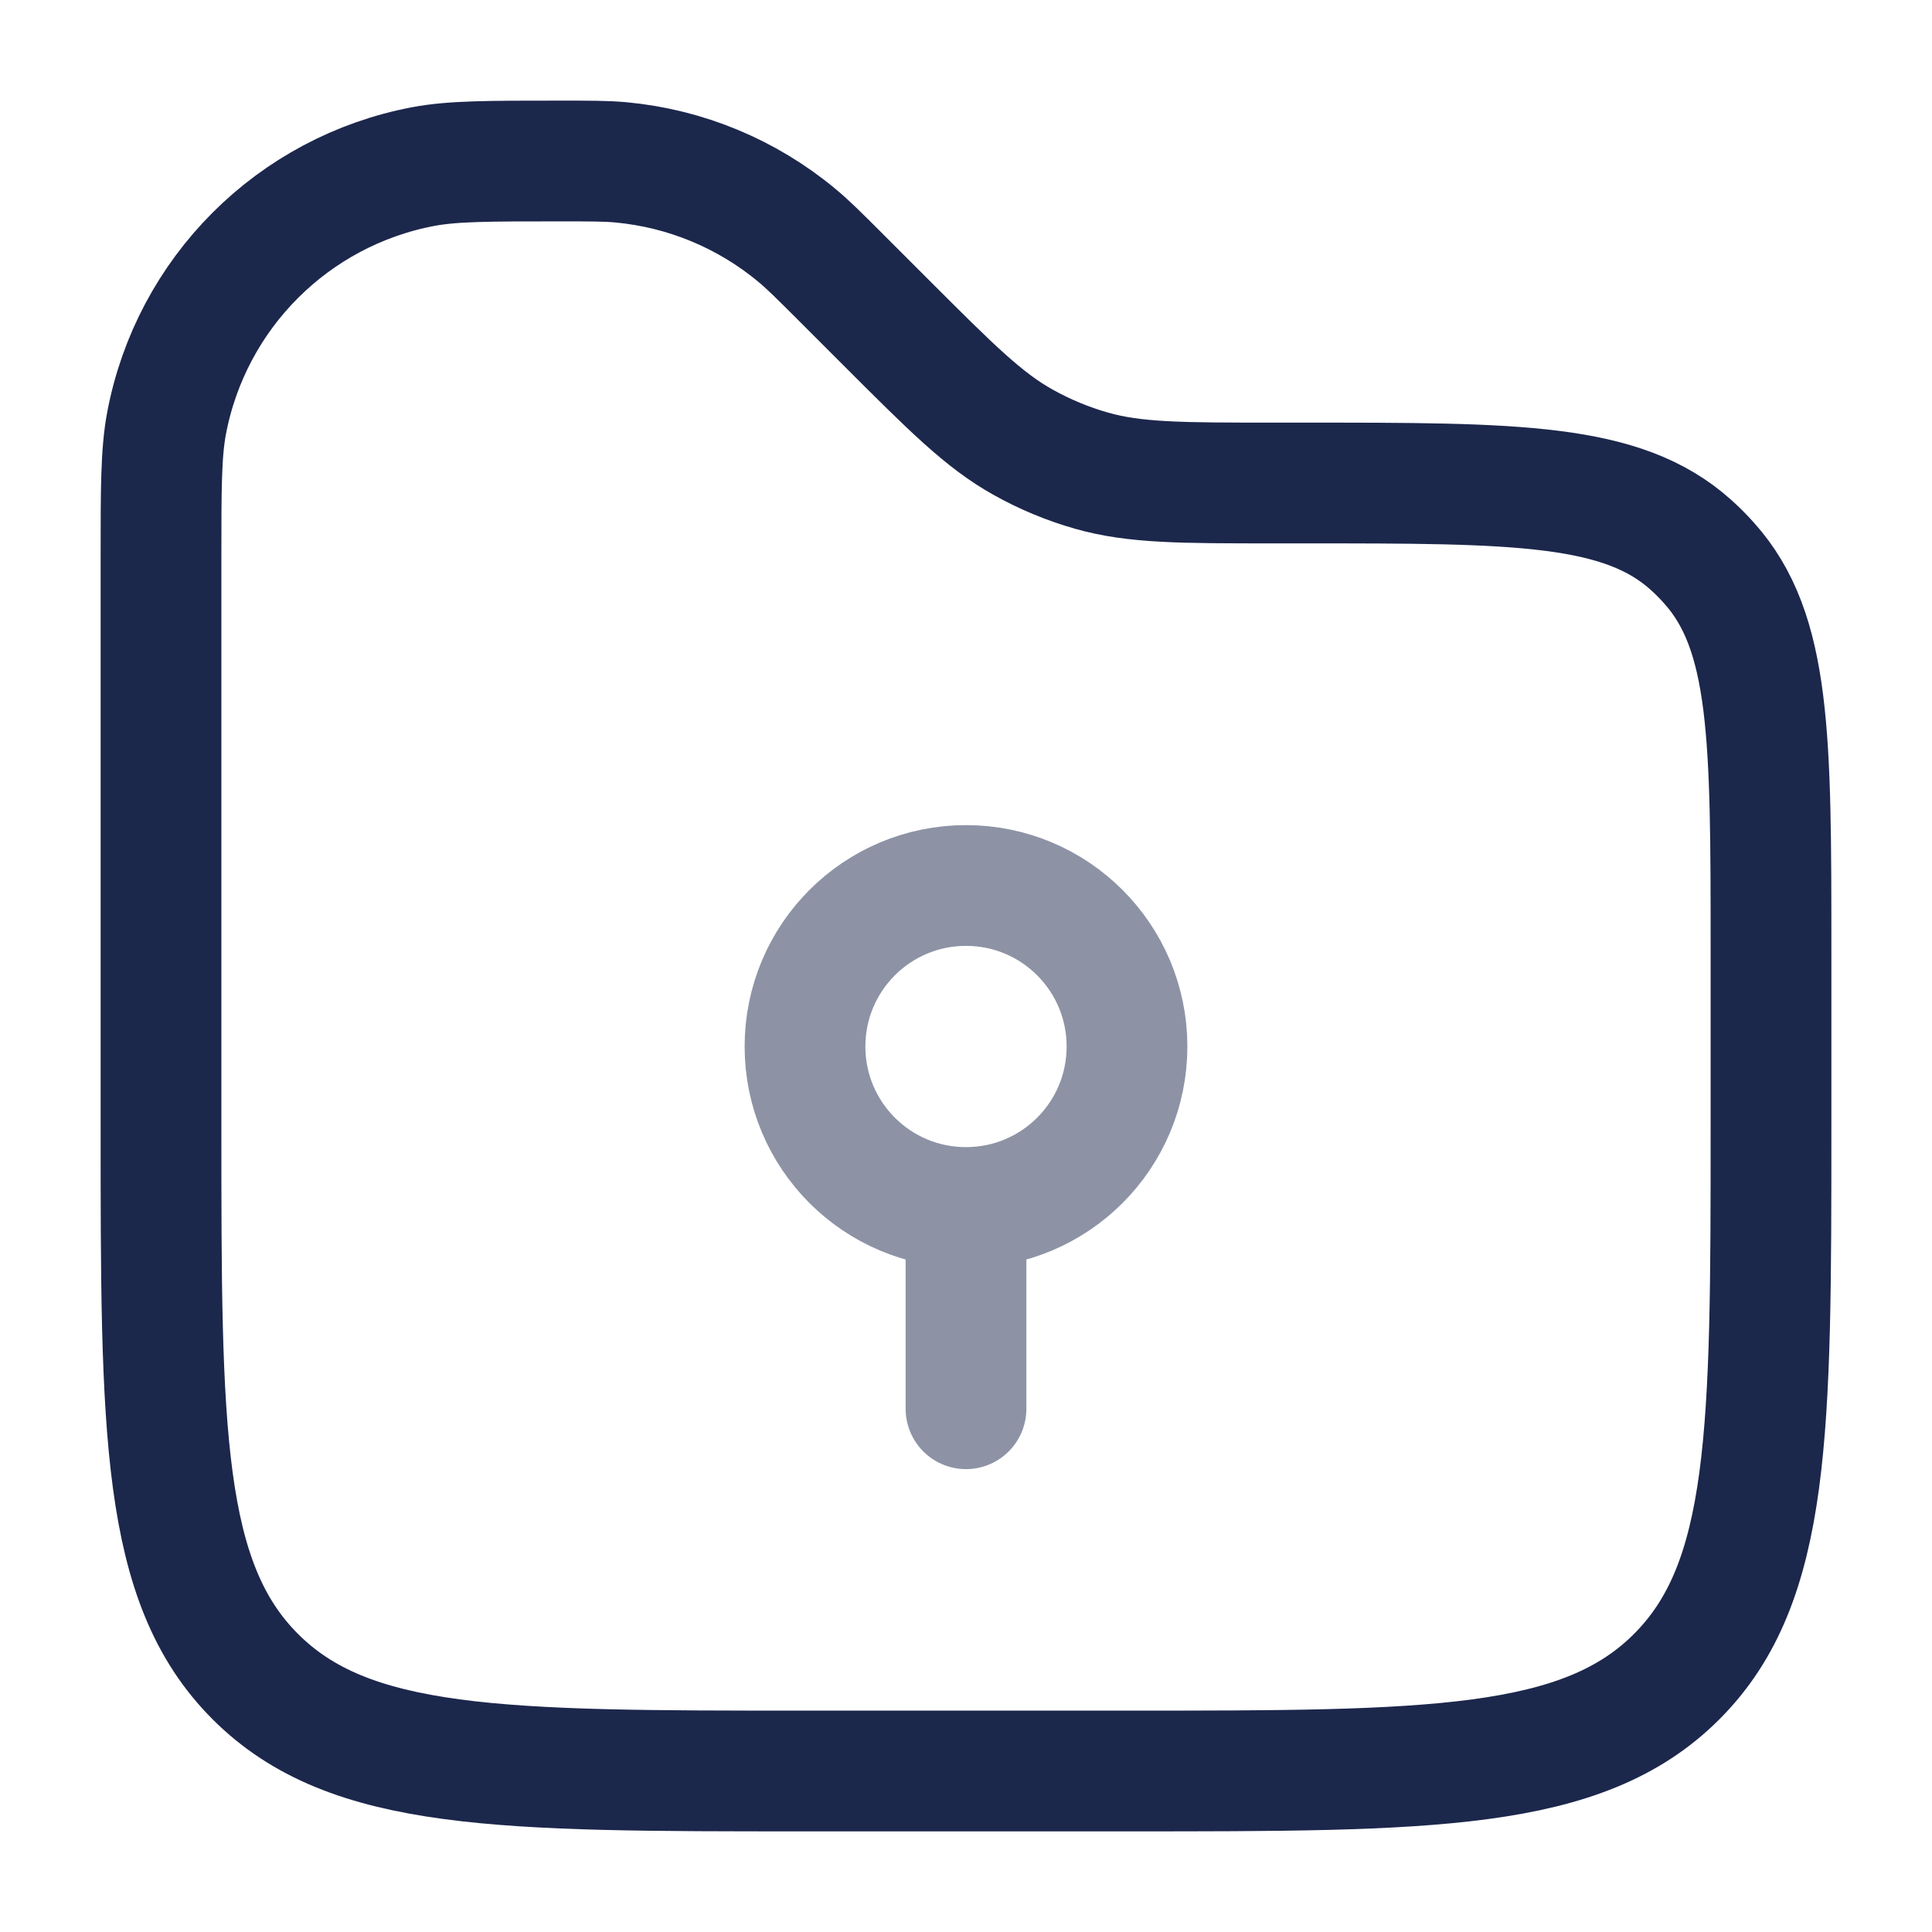
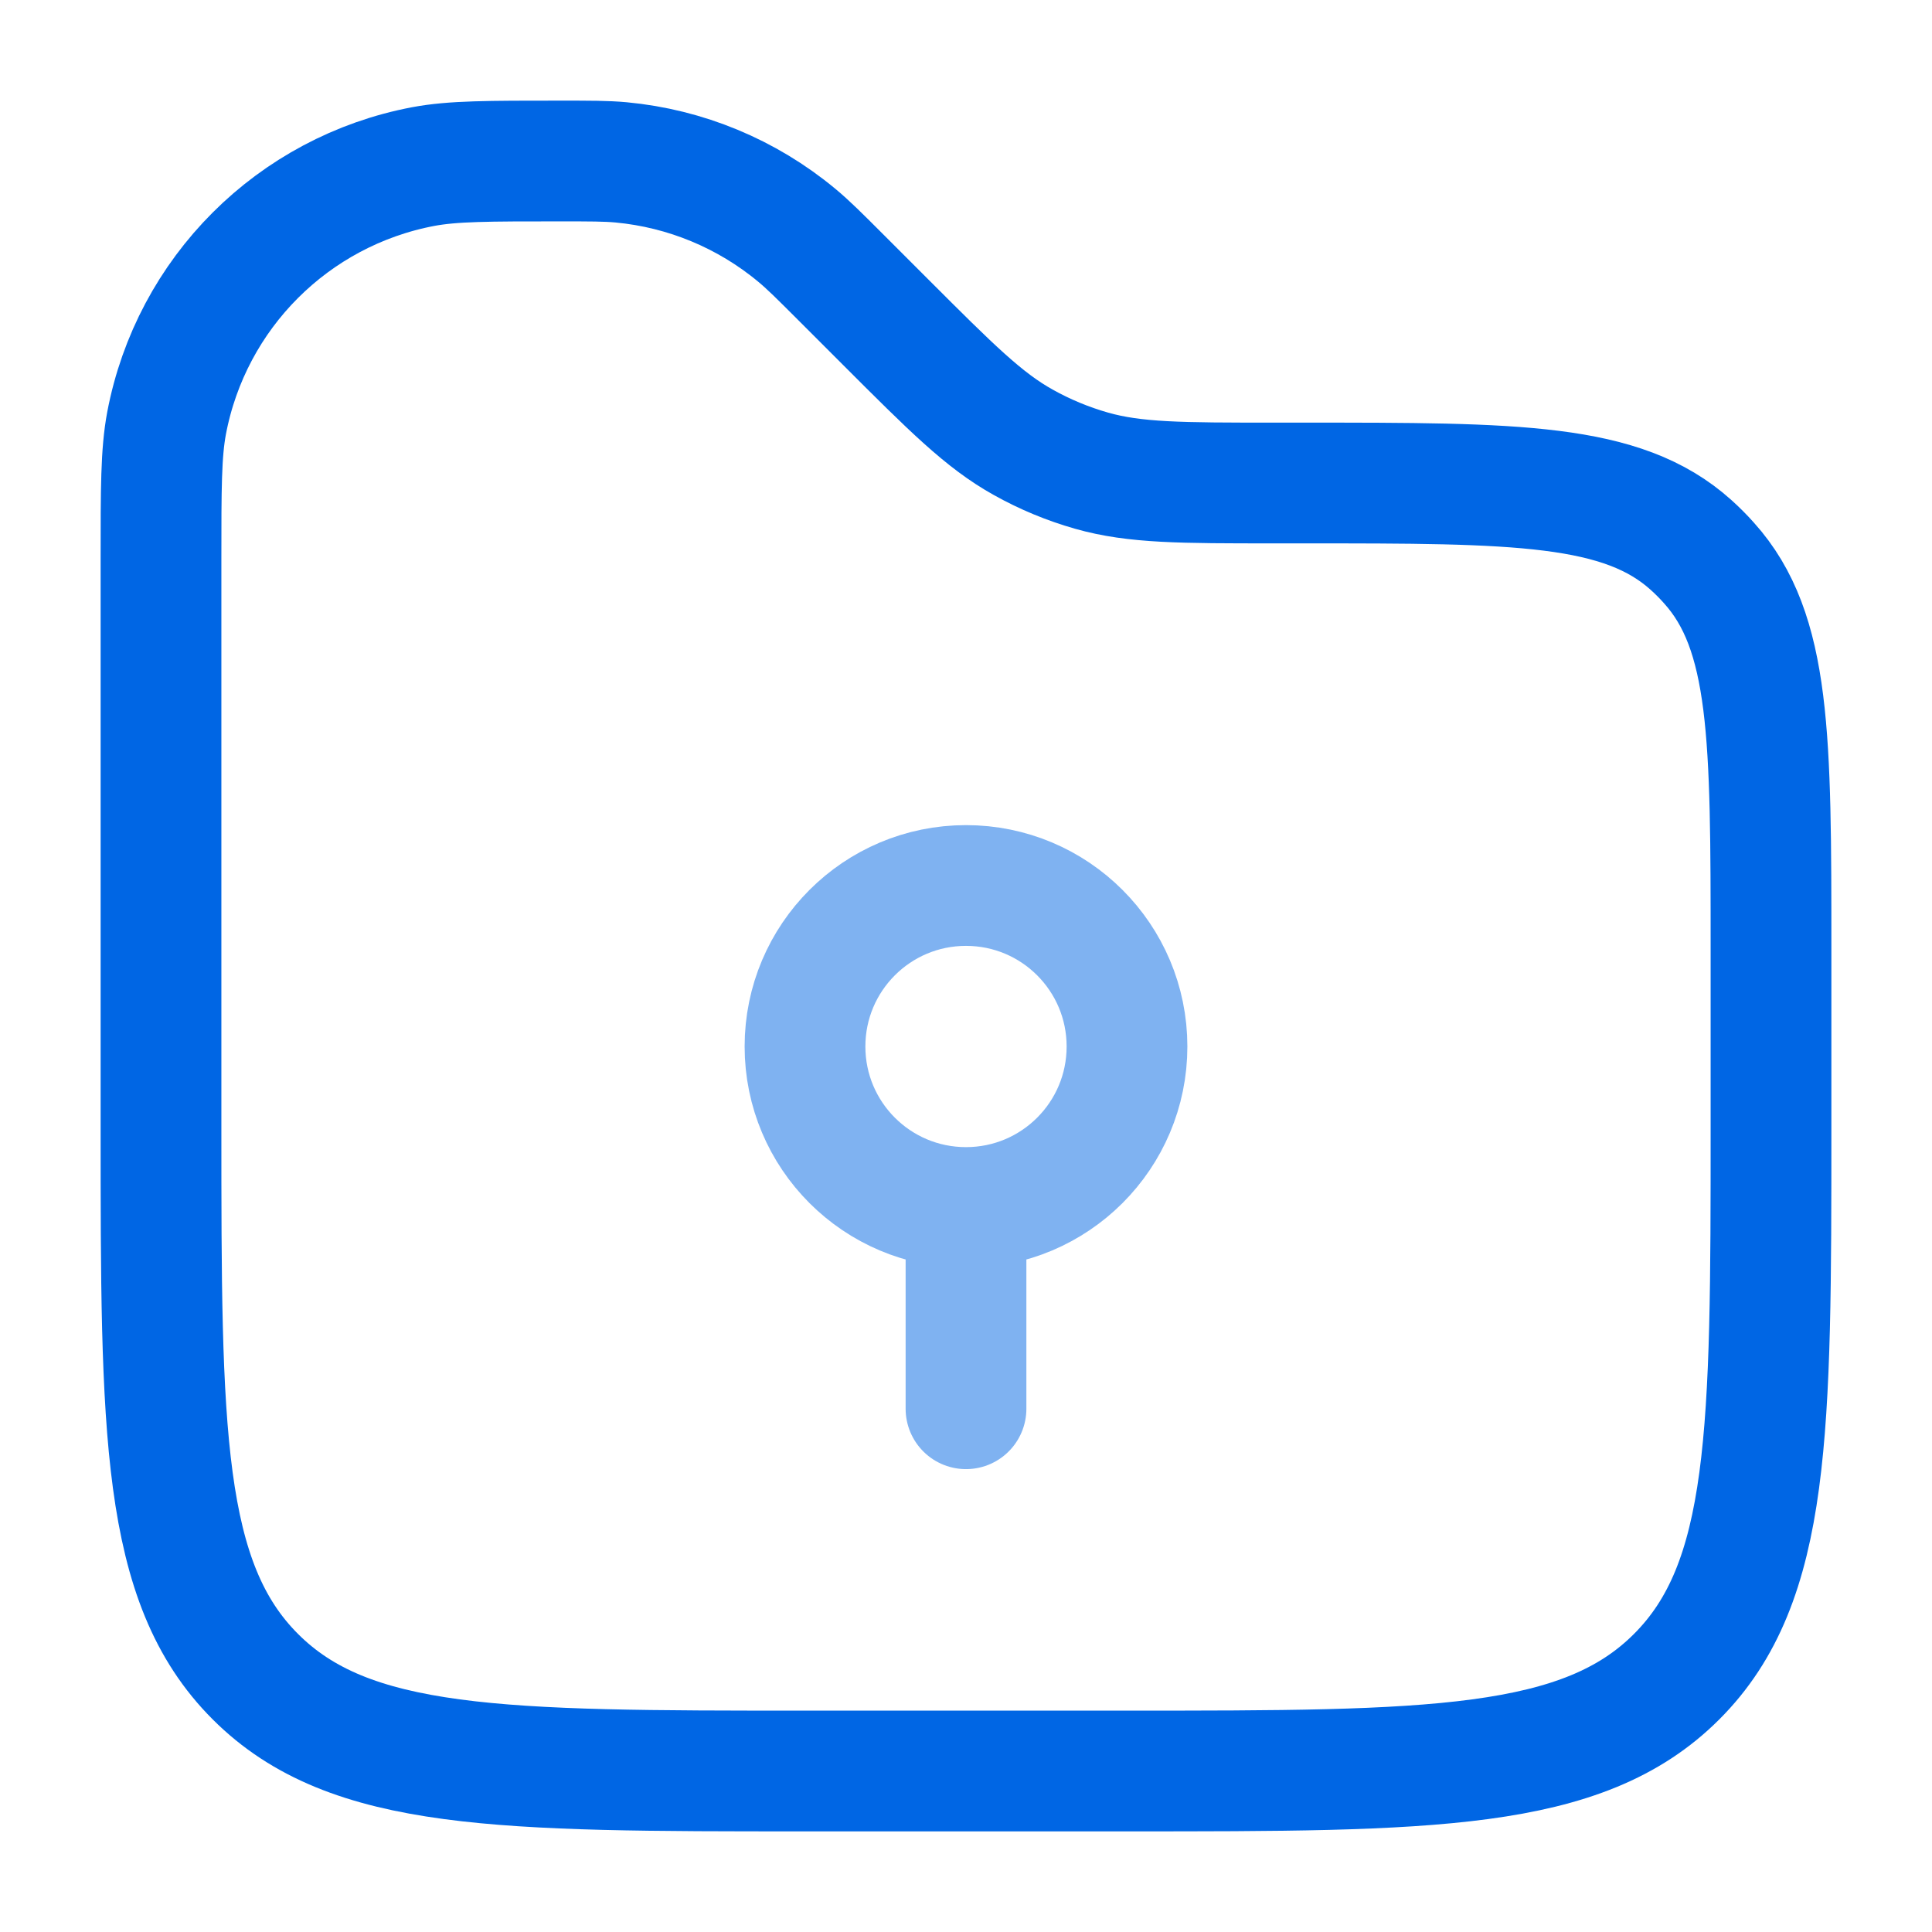
<svg xmlns="http://www.w3.org/2000/svg" width="800px" height="800px" viewBox="0 0 24 24" fill="none">
-   <path d="M2 6.95C2 6.067 2 5.626 2.069 5.258C2.375 3.64 3.64 2.375 5.258 2.069C5.626 2 6.067 2 6.95 2C7.336 2 7.53 2 7.716 2.017C8.517 2.092 9.277 2.407 9.896 2.921C10.04 3.04 10.176 3.176 10.45 3.45L11 4C11.816 4.816 12.224 5.224 12.712 5.495C12.98 5.645 13.265 5.763 13.56 5.847C14.098 6 14.675 6 15.828 6H16.202C18.834 6 20.151 6 21.006 6.769C21.085 6.84 21.16 6.915 21.23 6.994C22 7.849 22 9.166 22 11.798V14C22 17.771 22 19.657 20.828 20.828C19.657 22 17.771 22 14 22H10C6.229 22 4.343 22 3.172 20.828C2 19.657 2 17.771 2 14V6.95Z" stroke="#1C274C" stroke-width="1.5" />
-   <path opacity="0.5" d="M12 15C13.105 15 14 14.105 14 13C14 11.895 13.105 11 12 11C10.895 11 10 11.895 10 13C10 14.105 10.895 15 12 15ZM12 15V17.5" stroke="#1C274C" stroke-width="1.5" stroke-linecap="round" />
+   <path d="M2 6.95C2 6.067 2 5.626 2.069 5.258C2.375 3.64 3.64 2.375 5.258 2.069C5.626 2 6.067 2 6.95 2C7.336 2 7.53 2 7.716 2.017C8.517 2.092 9.277 2.407 9.896 2.921C10.04 3.04 10.176 3.176 10.45 3.45L11 4C11.816 4.816 12.224 5.224 12.712 5.495C12.98 5.645 13.265 5.763 13.56 5.847C14.098 6 14.675 6 15.828 6H16.202C18.834 6 20.151 6 21.006 6.769C21.085 6.84 21.16 6.915 21.23 6.994C22 7.849 22 9.166 22 11.798V14C22 17.771 22 19.657 20.828 20.828C19.657 22 17.771 22 14 22H10C6.229 22 4.343 22 3.172 20.828C2 19.657 2 17.771 2 14V6.95Z" stroke="#0066e4" stroke-width="1.5" />
+   <path opacity="0.5" d="M12 15C13.105 15 14 14.105 14 13C14 11.895 13.105 11 12 11C10.895 11 10 11.895 10 13C10 14.105 10.895 15 12 15ZM12 15V17.5" stroke="#0066e4" stroke-width="1.5" stroke-linecap="round" />
</svg>
